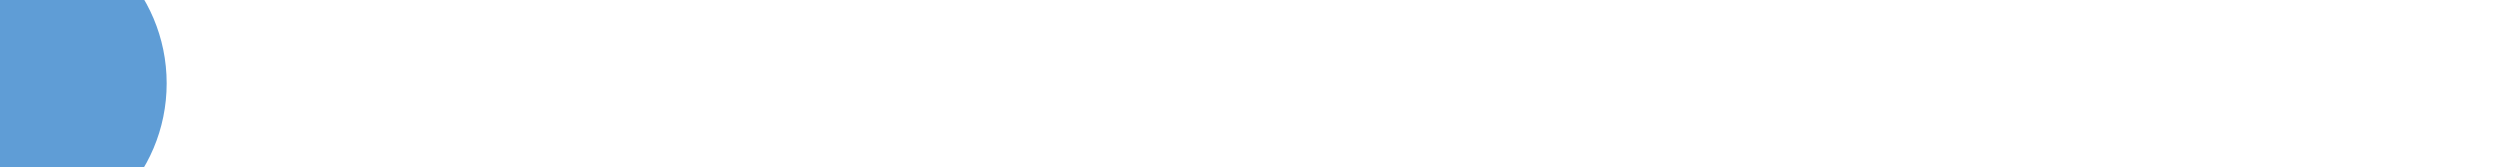
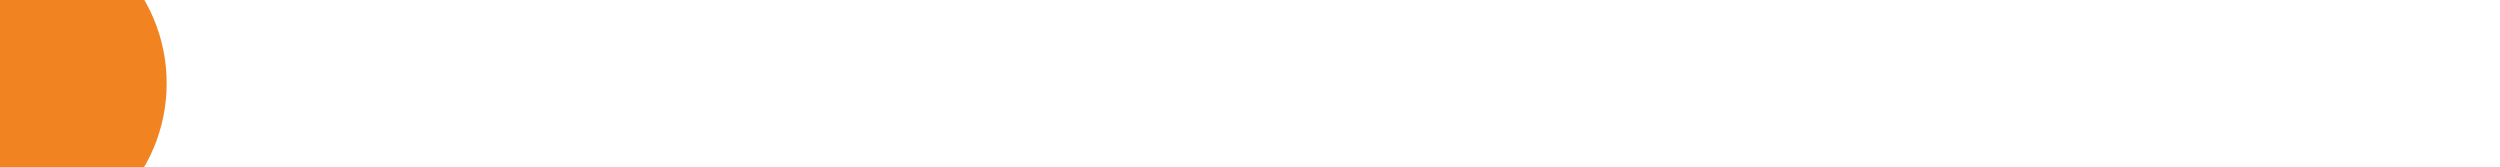
<svg xmlns="http://www.w3.org/2000/svg" version="1.1" id="pagesloading" x="0px" y="0px" width="15px" height="1px" viewBox="0 0 15 1" enable-background="new 0 0 15 1" preserveAspectRatio="none">
-   <circle r="1px" cx="0px" cy="0.5px" fill="#5f9dd6">
+   <circle r="1px" cx="0px" cy="0.5px" fill="#f28321">
    <animate attributeName="r" begin="0.2s" from="11" to="0" dur="1.2s" repeatCount="indefinite" />
    <animateTransform attributeName="transform" type="translate" values="-35 0;2 0;17 0;20 0" dur="1.2s" begin="0" repeatCount="indefinite" />
  </circle>
</svg>
